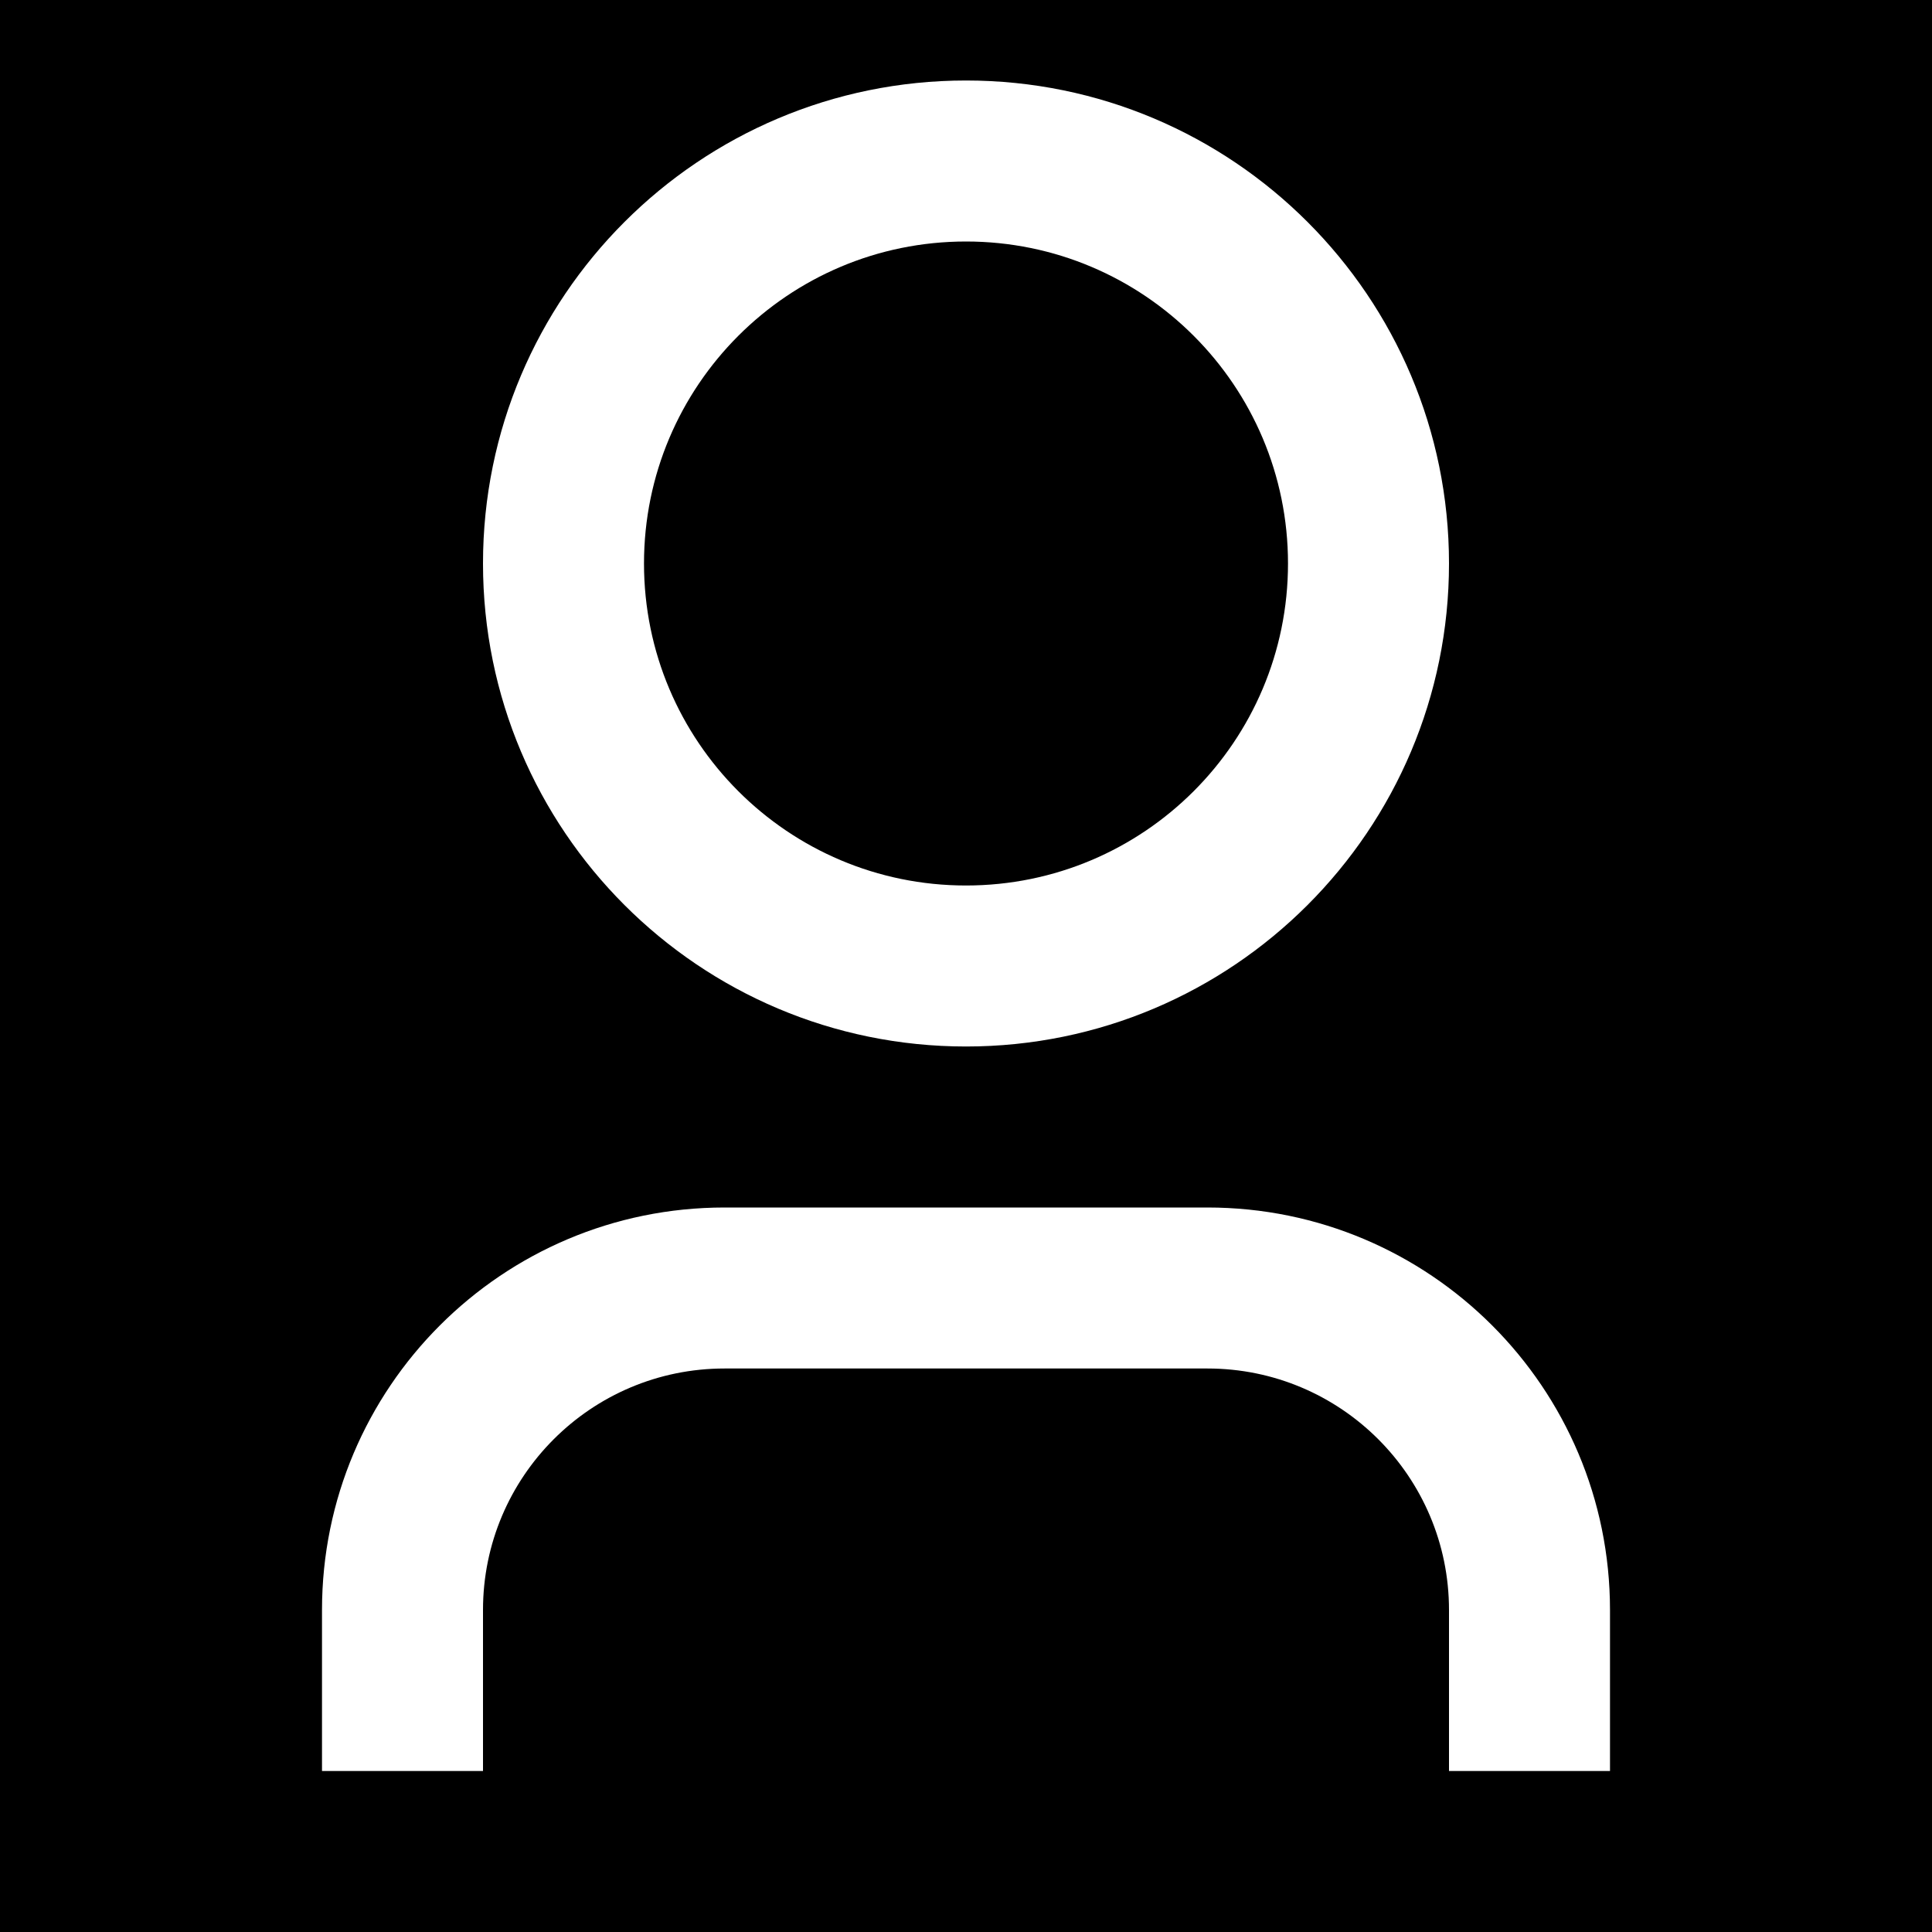
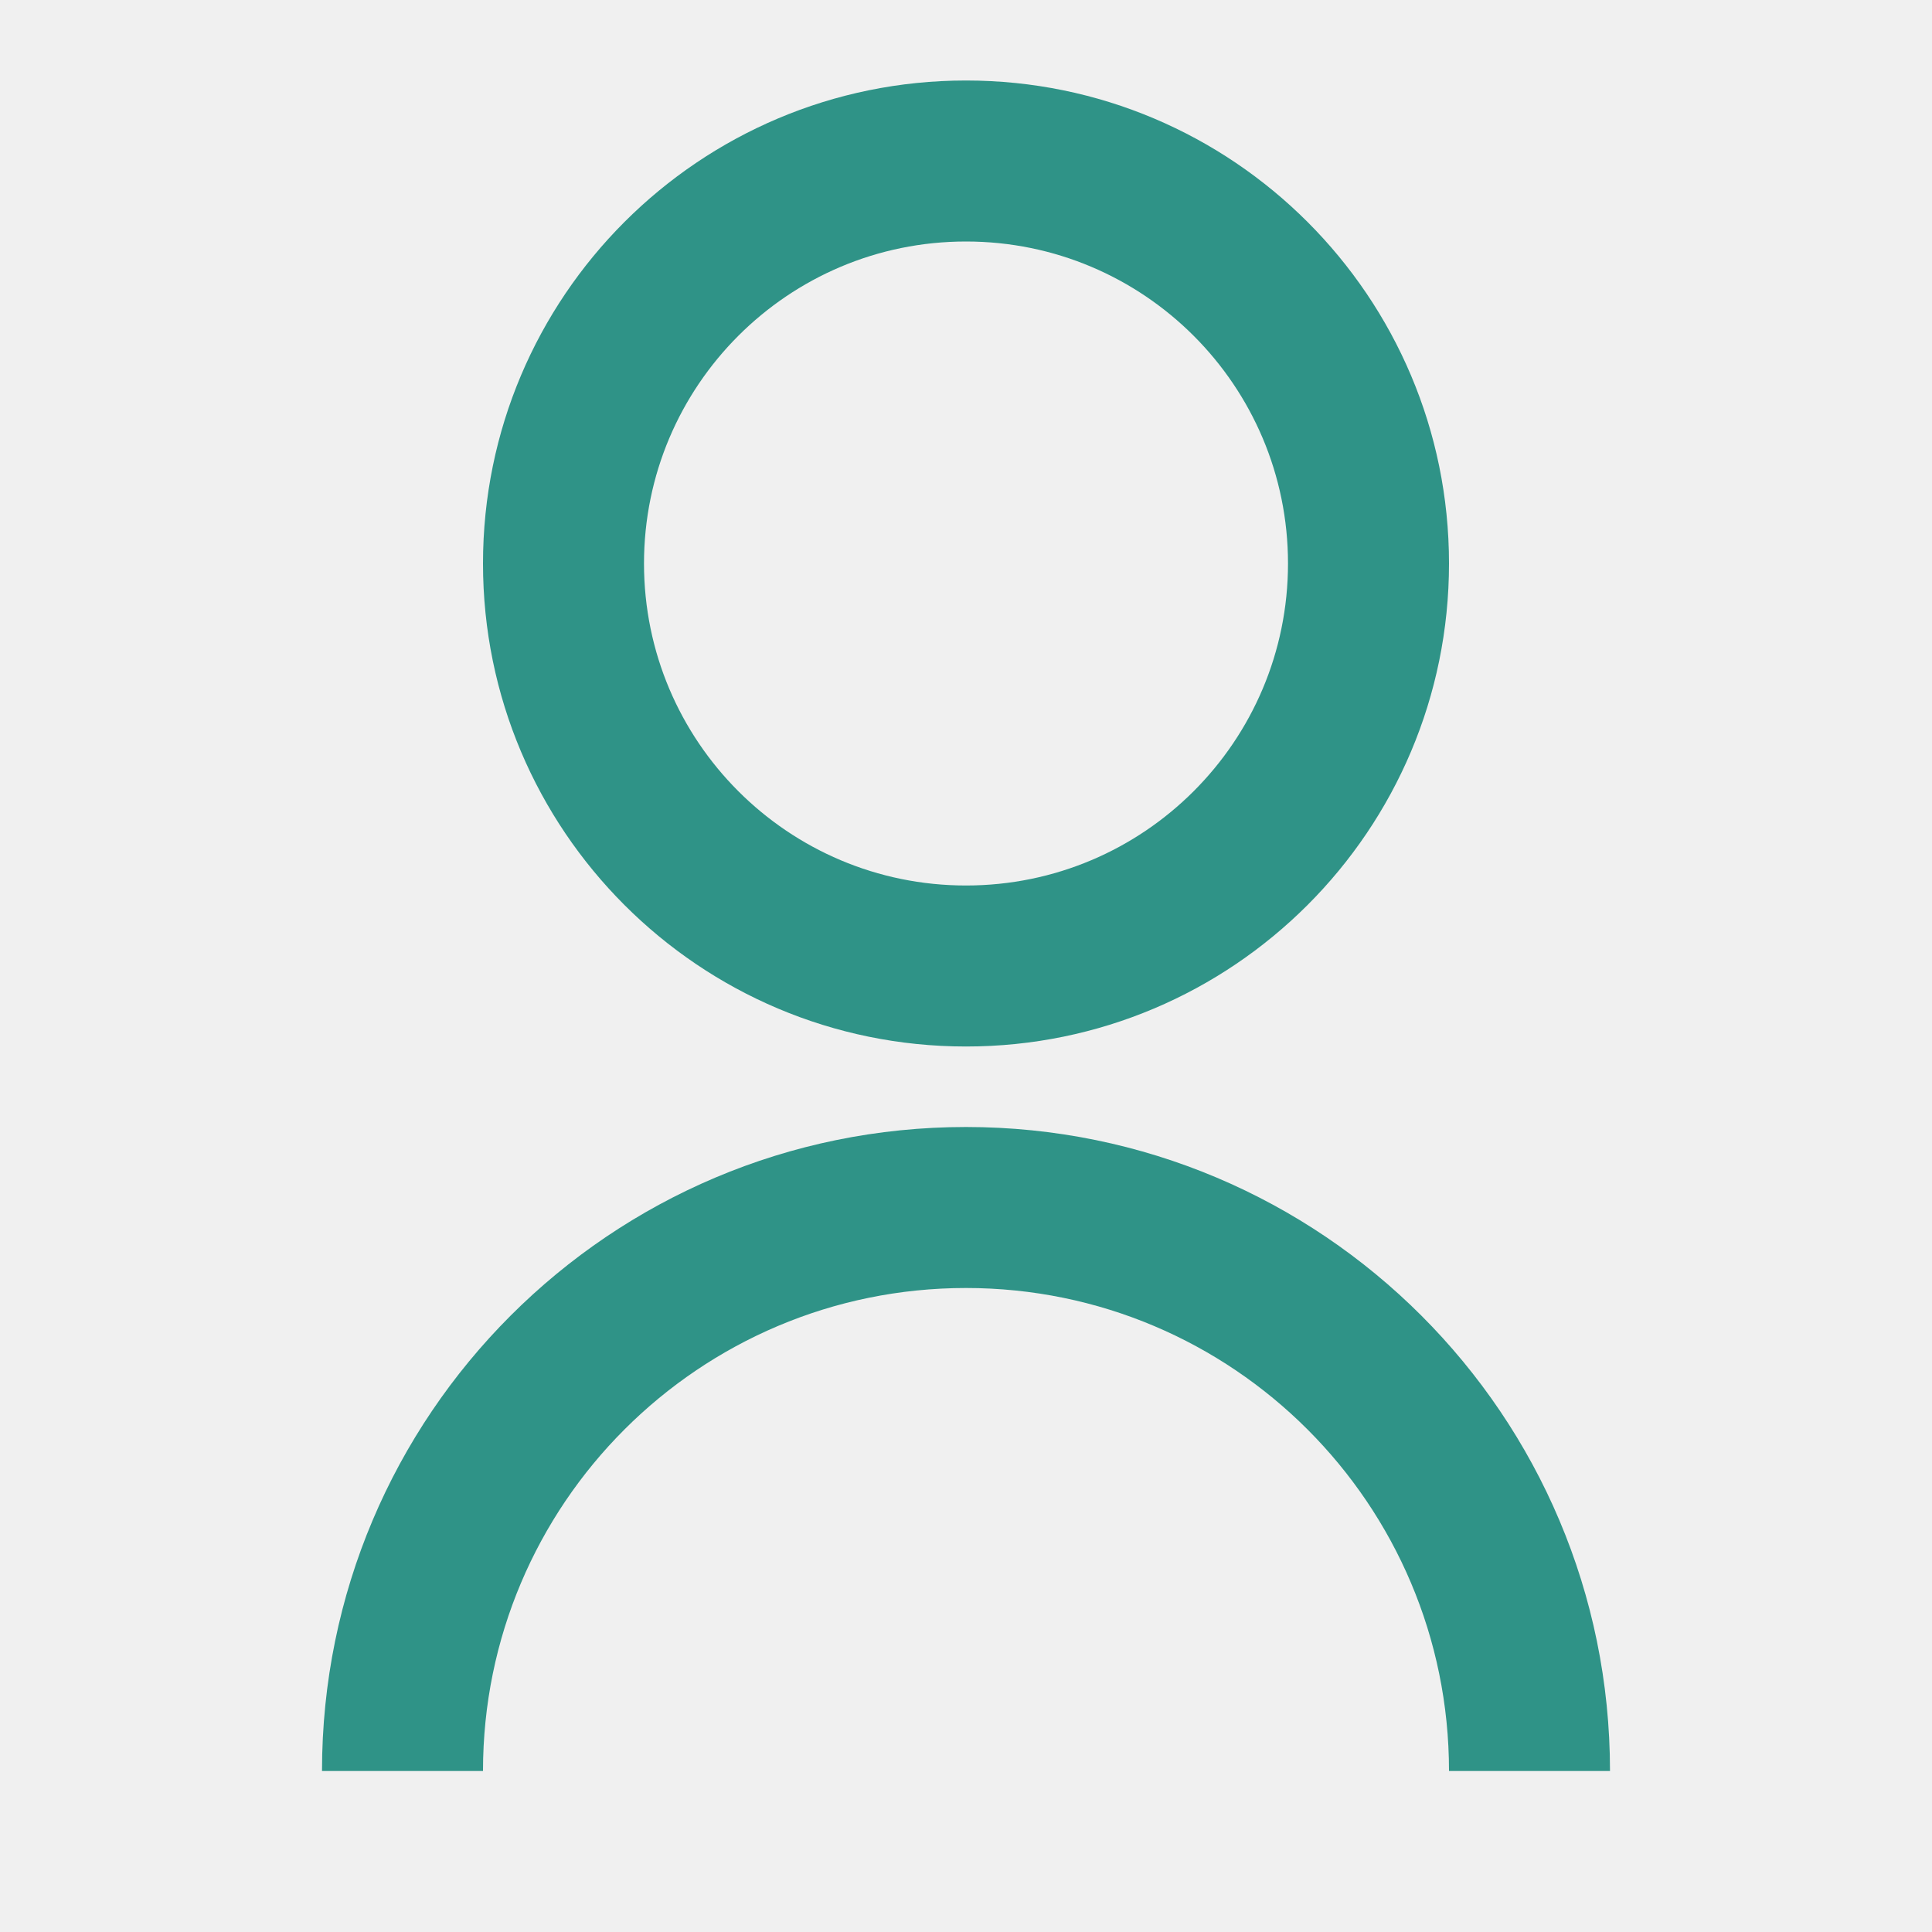
- <svg xmlns="http://www.w3.org/2000/svg" height="24" width="24" viewBox="0 0 24 24">
-   <g fill="#ffffff" class="nc-icon-wrapper">
-     <path fill="black" d="M0 0h24v24H0z" />
-     <path d="M20 22h-2v-2a3 3 0 0 0-3-3H9a3 3 0 0 0-3 3v2H4v-2a5 5 0 0 1 5-5h6a5 5 0 0 1 5 5v2zm-8-9a6 6 0 1 1 0-12 6 6 0 0 1 0 12zm0-2a4 4 0 1 0 0-8 4 4 0 0 0 0 8z" />
-   </g>
+ <svg xmlns="http://www.w3.org/2000/svg" id="user-line" width="24" height="24" viewBox="0 0 24 24">
+   <path id="Path_1" data-name="Path 1" d="M0,0H24V24H0Z" fill="none" />
+   <path id="Path_2" data-name="Path 2" d="M4,22a8,8,0,0,1,16,0H18A6,6,0,0,0,6,22Zm8-9a6,6,0,1,1,6-6A6,6,0,0,1,12,13Zm0-2A4,4,0,1,0,8,7,4,4,0,0,0,12,11Z" fill="#2f9387" />
</svg>
